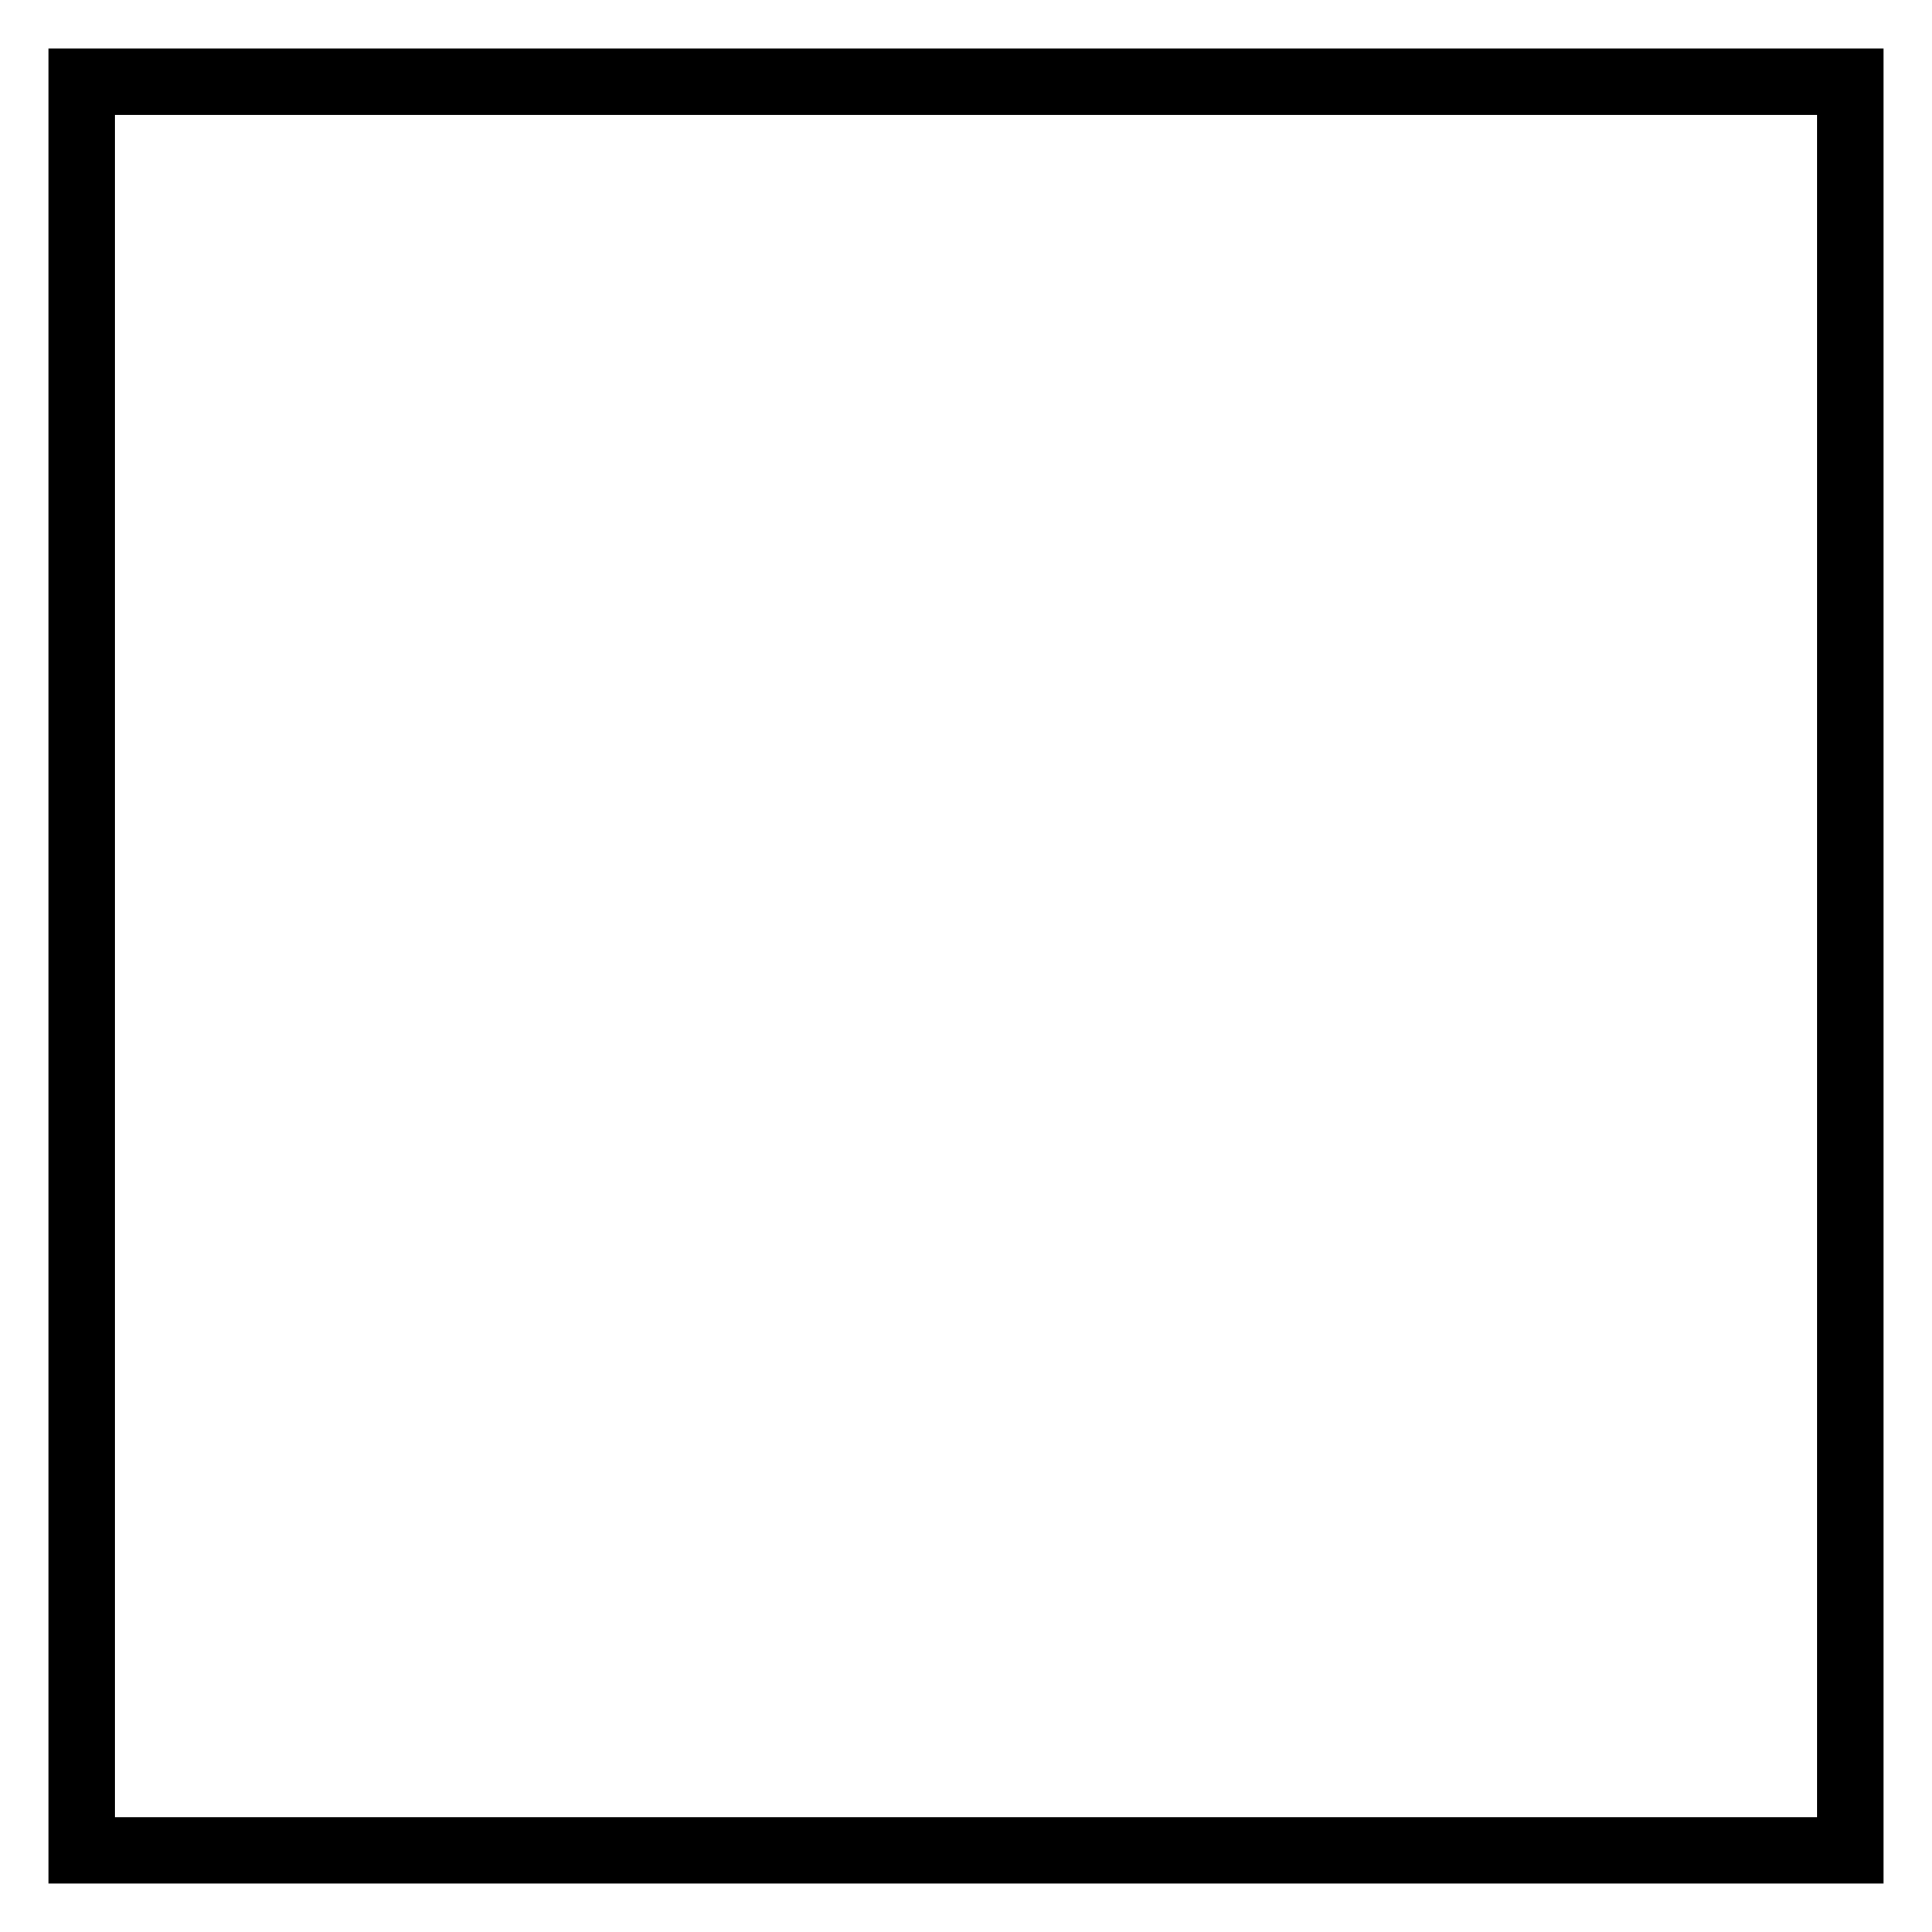
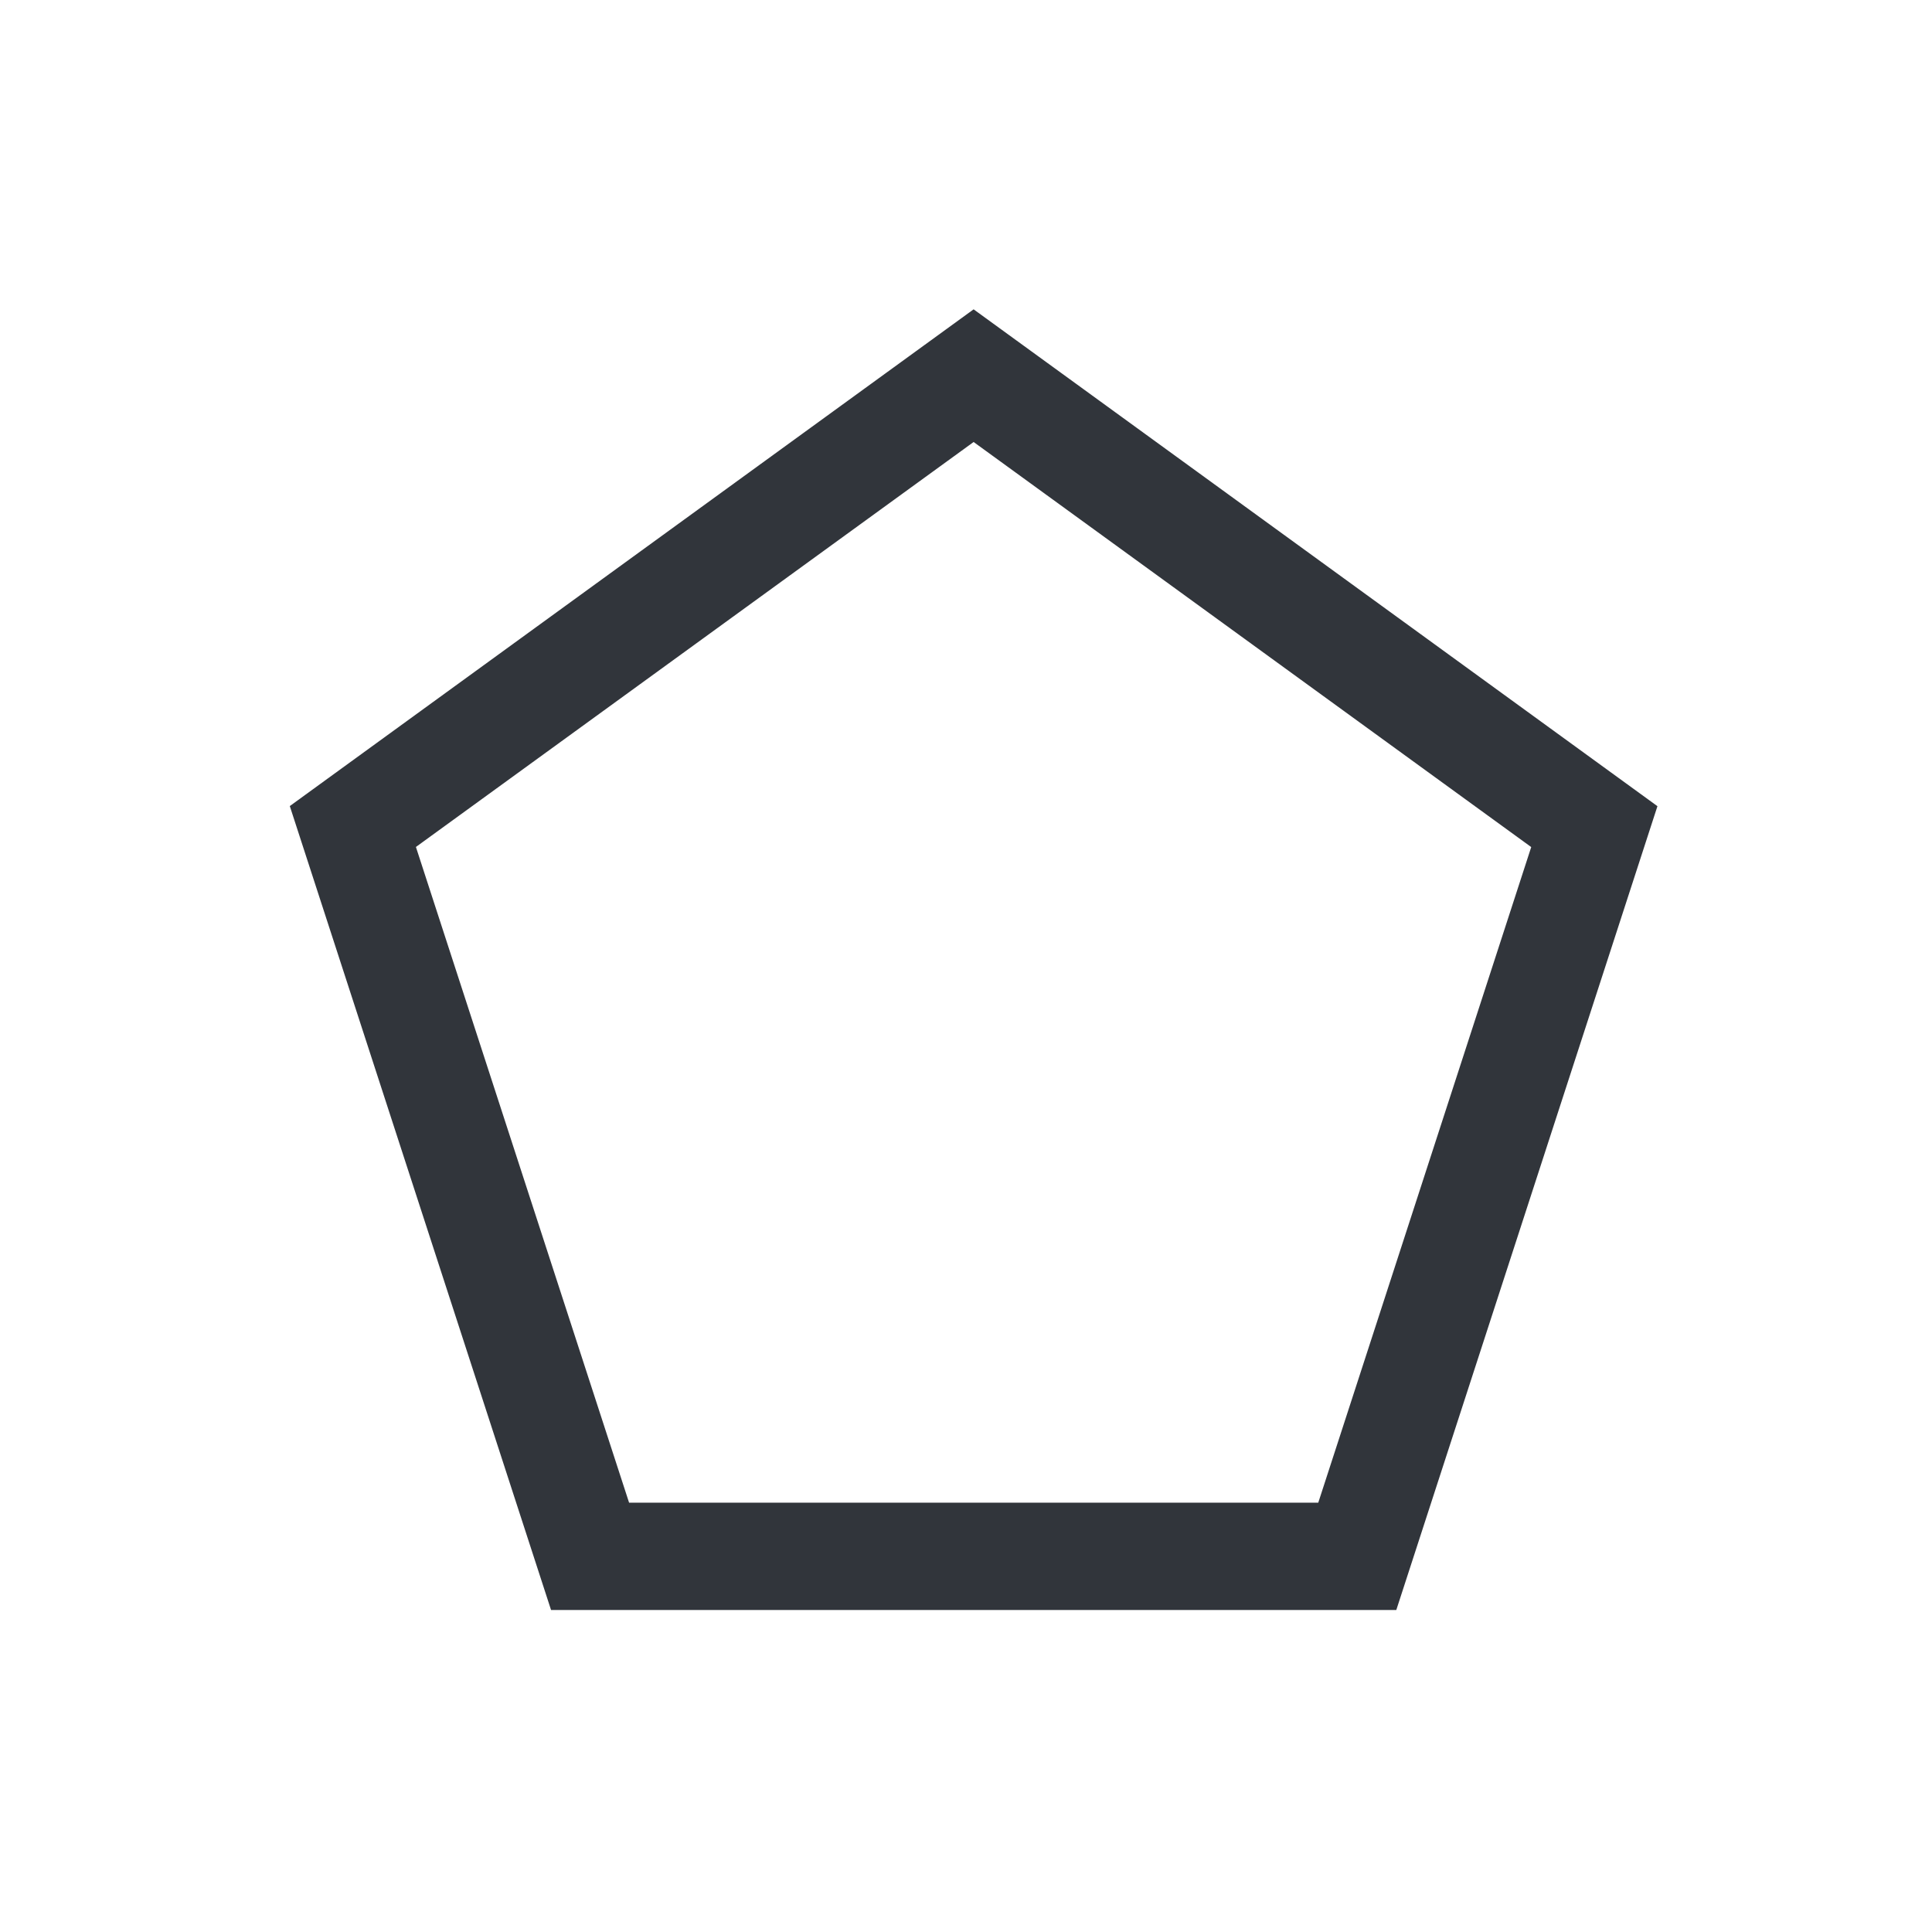
- <svg xmlns="http://www.w3.org/2000/svg" width="1000px" height="1000px" viewBox="0 0 1000 1000" version="1.1" id="svg2">
-   <defs id="defs9" />
-   <path id="path5" d="m 975,975 -950,0 0,-950 950,0 z m -915.431,-34.517 880.861,0 0,-880.914 -880.861,0 z" />
+ <svg xmlns="http://www.w3.org/2000/svg" width="18px" height="18px" viewBox="0 0 18 18" version="1.1">
+   <g id="Details" stroke="none" stroke-width="1" fill="none" fill-rule="evenodd">
+     <g id="Exportable-Icon-assets" transform="translate(-606, -100)" fill="#31353B" fill-rule="nonzero">
+       <g id="Path" transform="translate(606, 100)">
+         <path d="M15.442,7.511 L9.071,2.882 L2.7,7.51 L5.134,15 L13.009,15 L15.442,7.511 Z M9.071,4.118 L14.266,7.892 L12.282,14 L5.861,14 L3.875,7.891 L9.071,4.118 Z" />
+       </g>
+     </g>
+   </g>
</svg>
